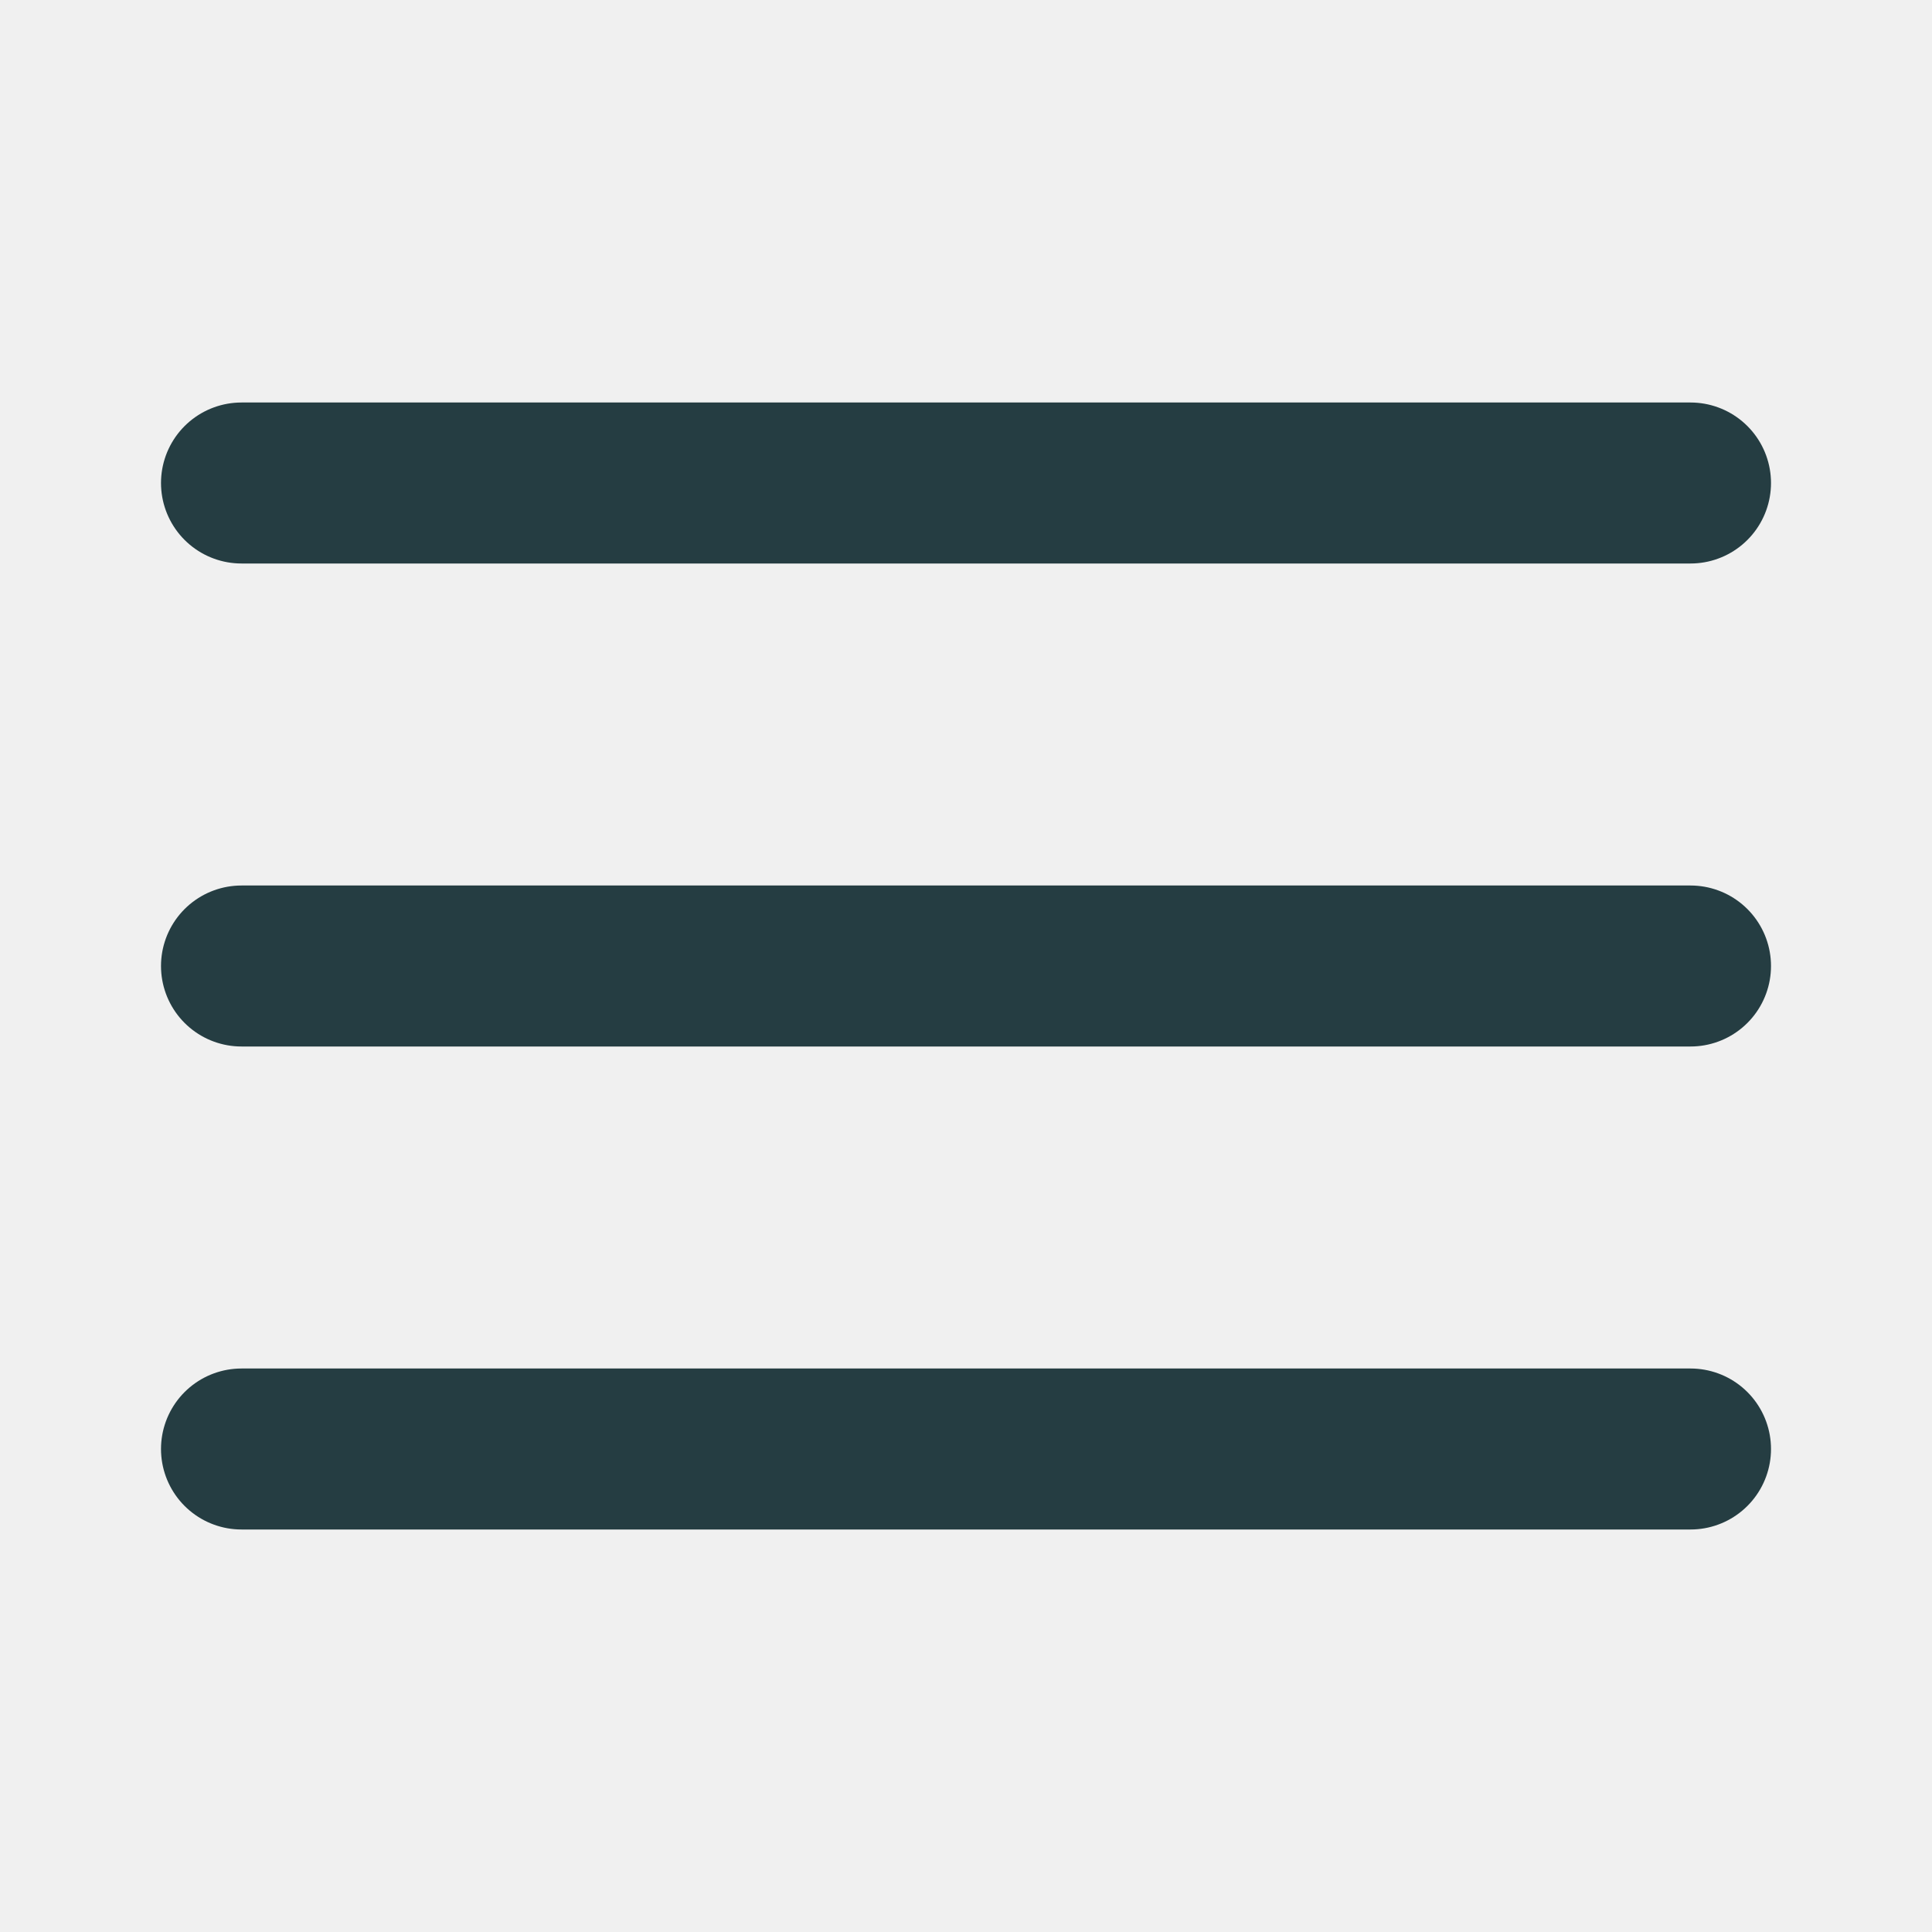
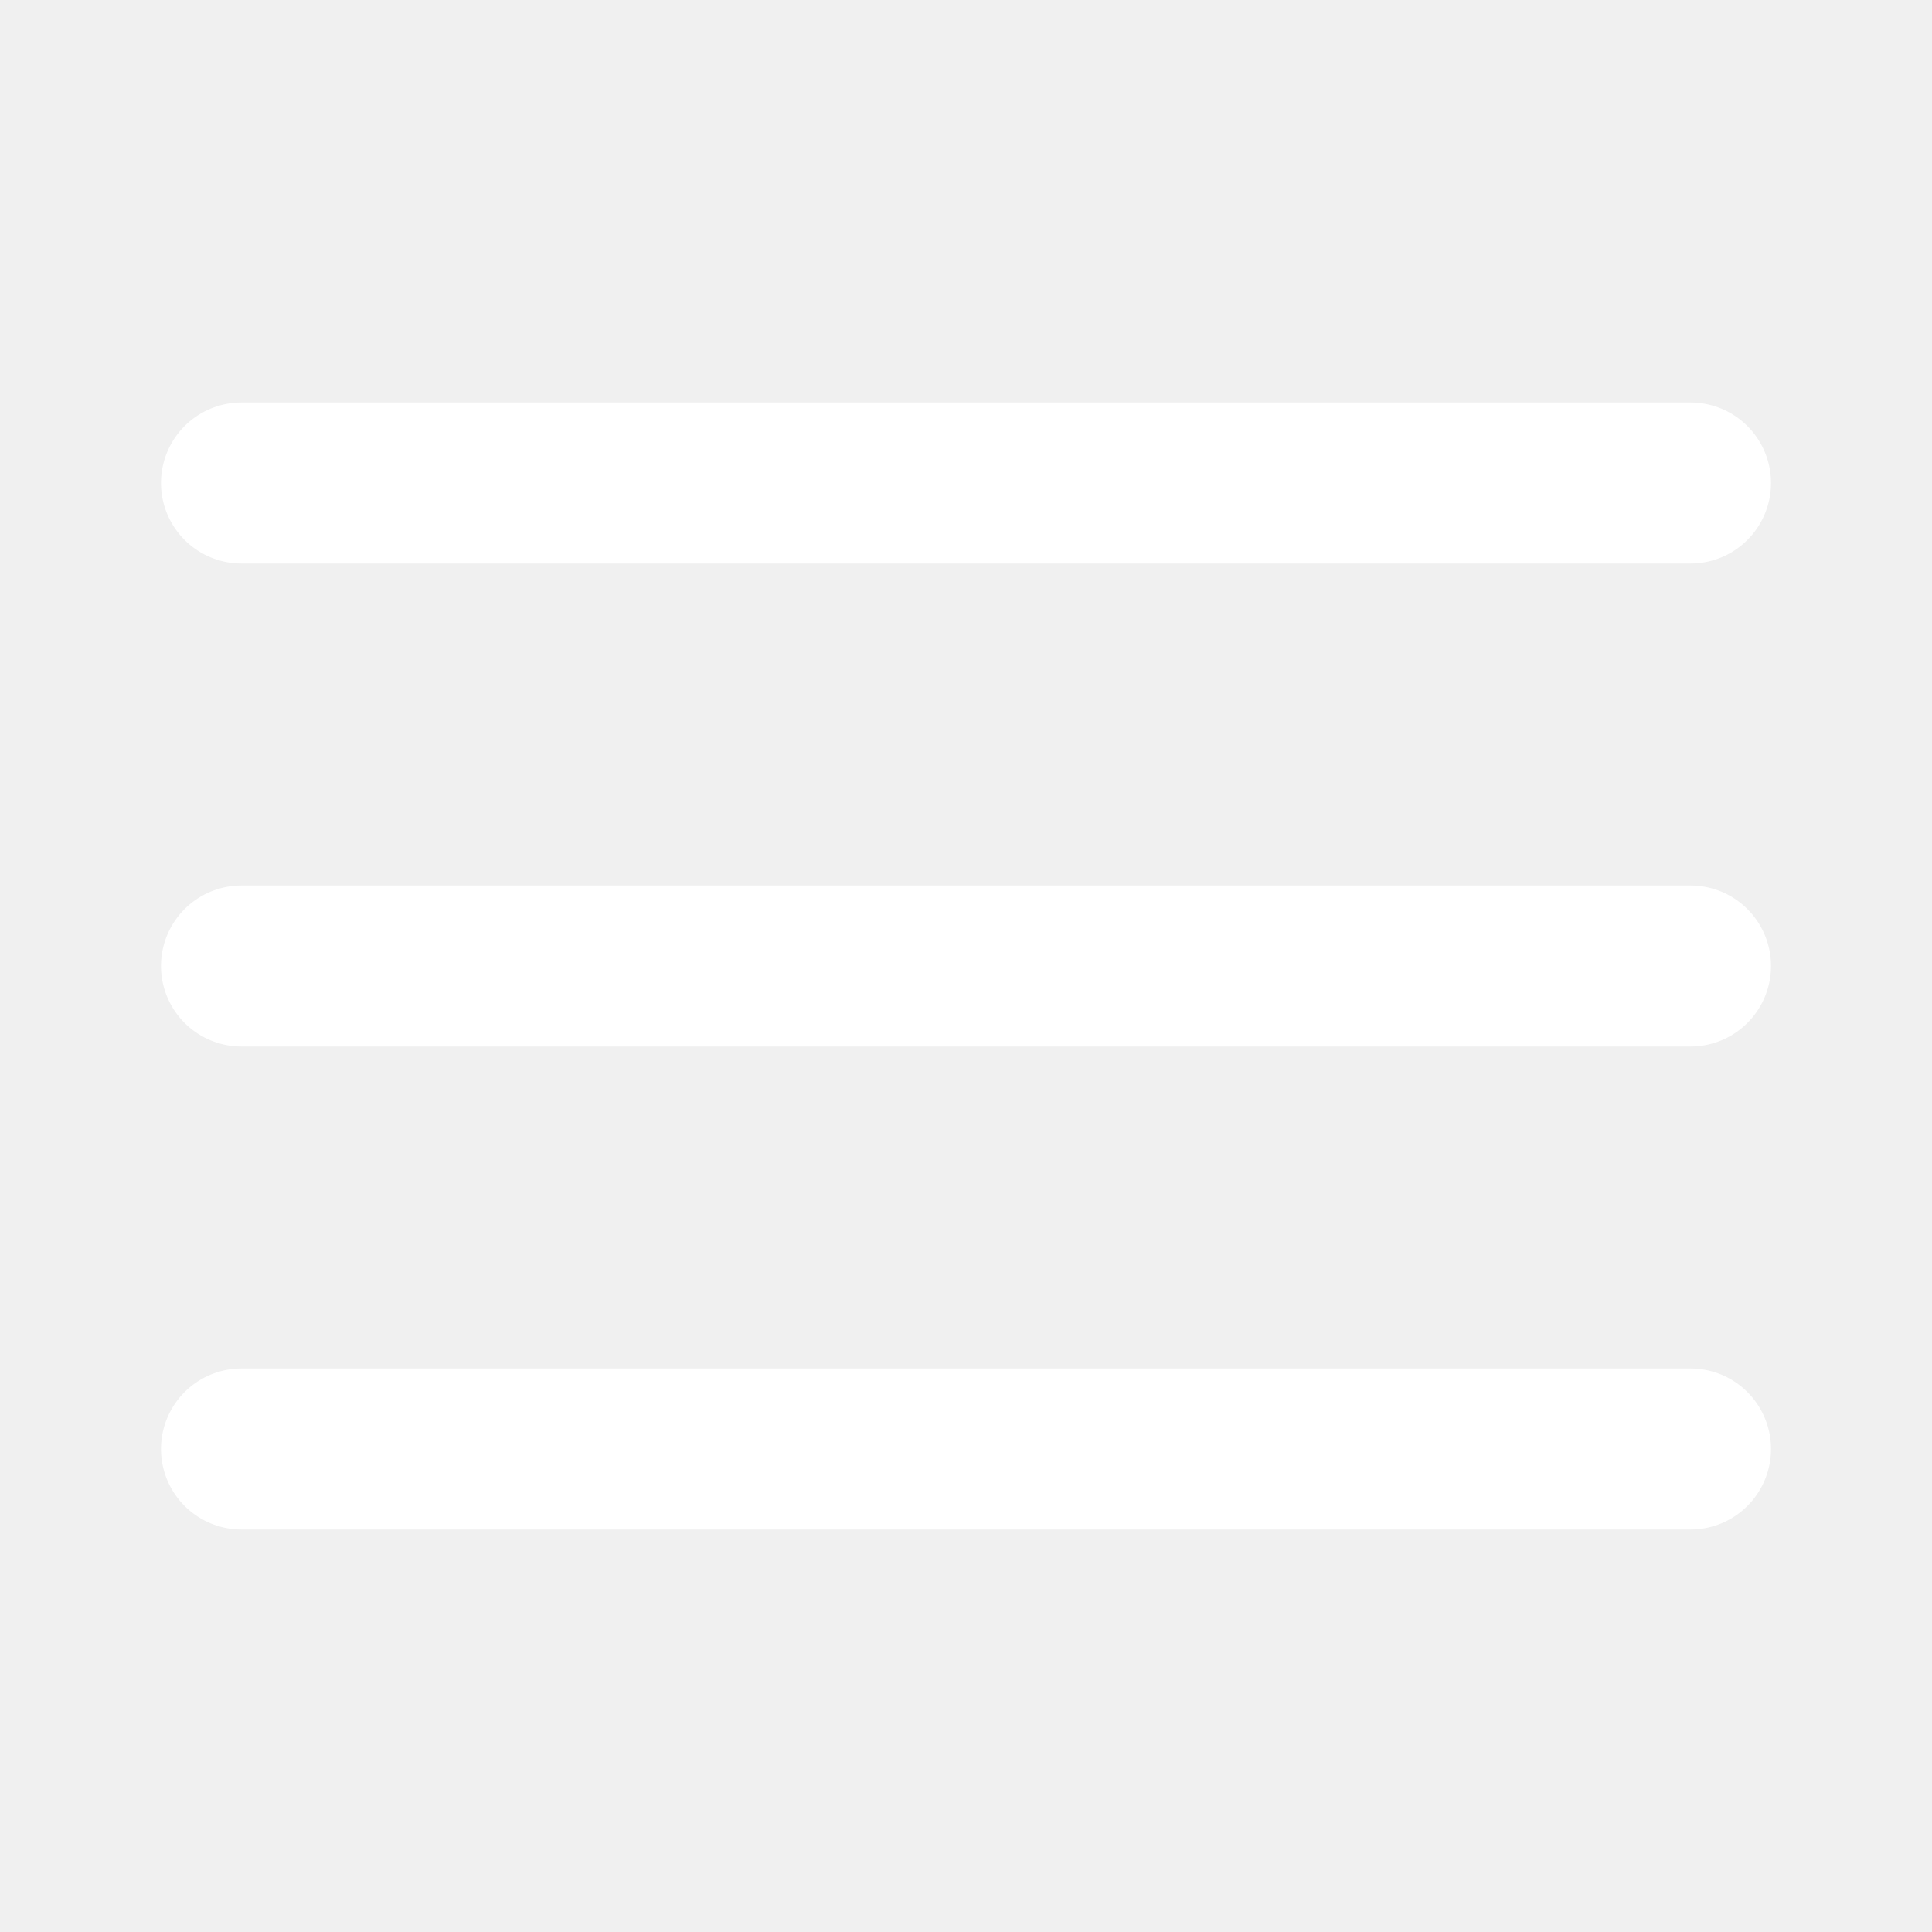
- <svg xmlns="http://www.w3.org/2000/svg" width="24" height="24" viewBox="0 0 24 24" fill="none" stroke="#253D42" stroke-width="2" stroke-linecap="round" stroke-linejoin="round" class="feather feather-menu">
+ <svg xmlns="http://www.w3.org/2000/svg" width="24" height="24" viewBox="0 0 24 24" fill="none" stroke="#FFFFFF" stroke-width="2" stroke-linecap="round" stroke-linejoin="round" class="feather feather-menu">
  <line x1="3" y1="12" x2="21" y2="12" />
  <line x1="3" y1="6" x2="21" y2="6" />
  <line x1="3" y1="18" x2="21" y2="18" />
</svg>
